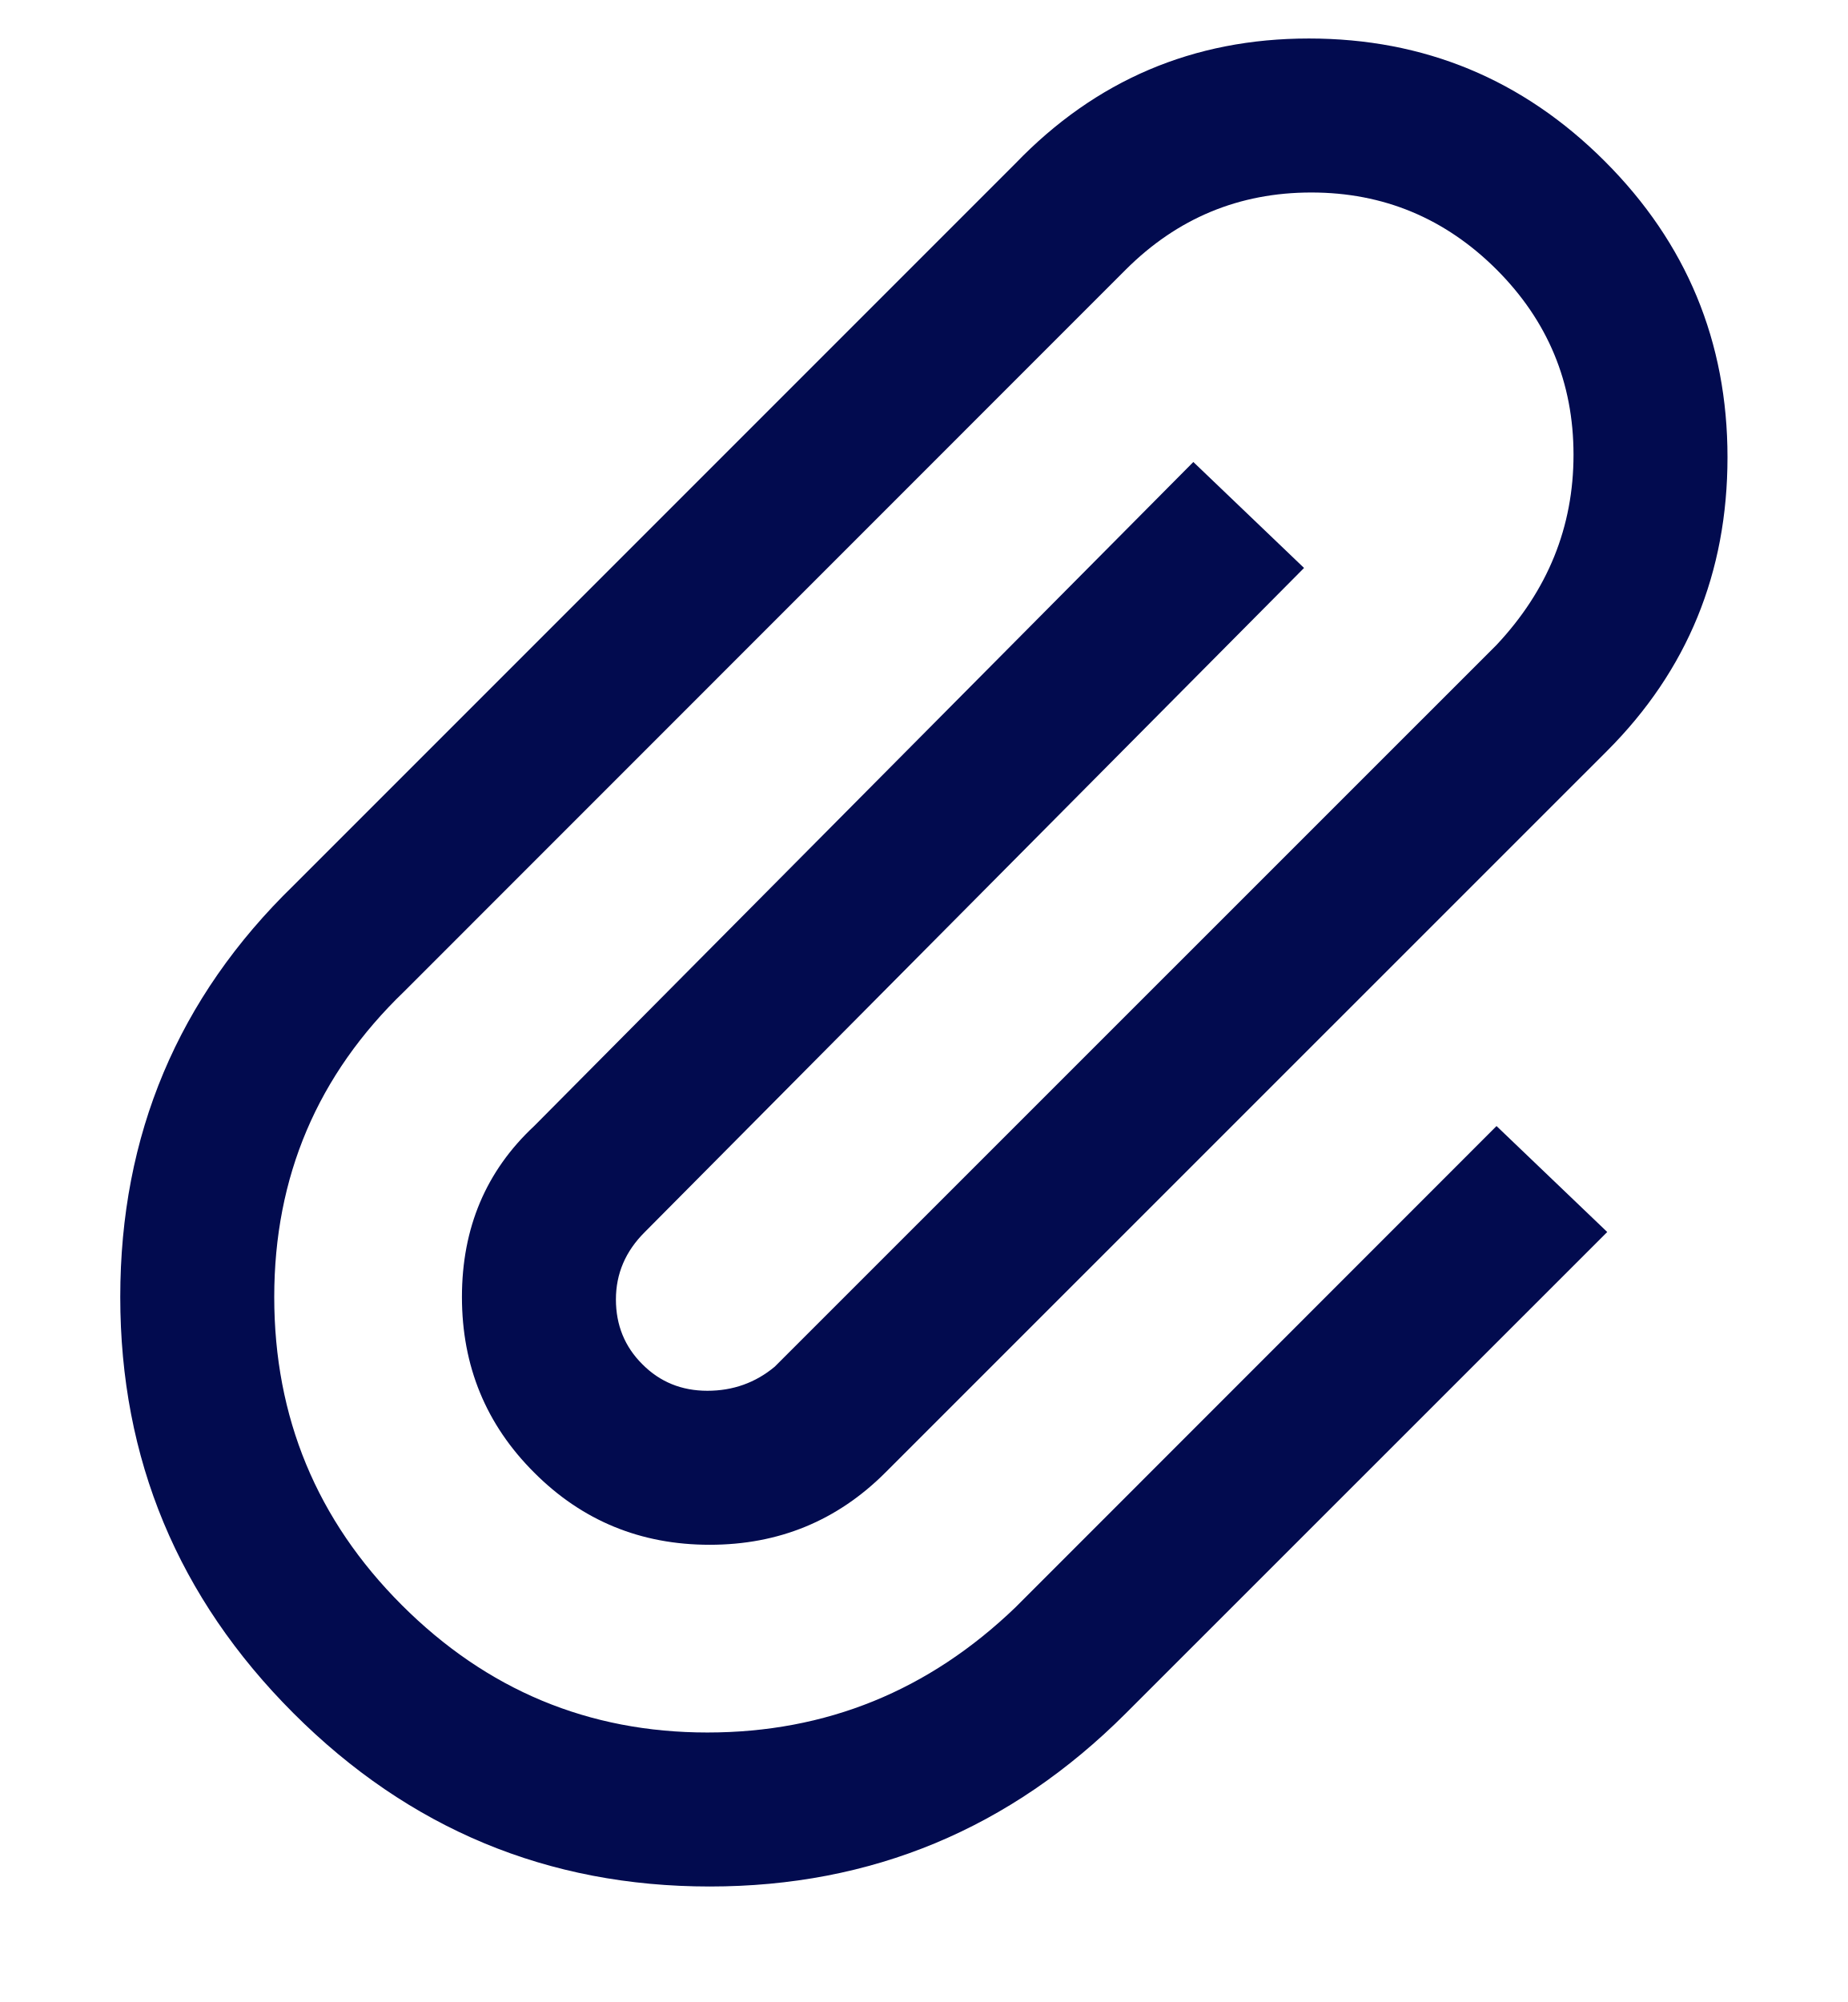
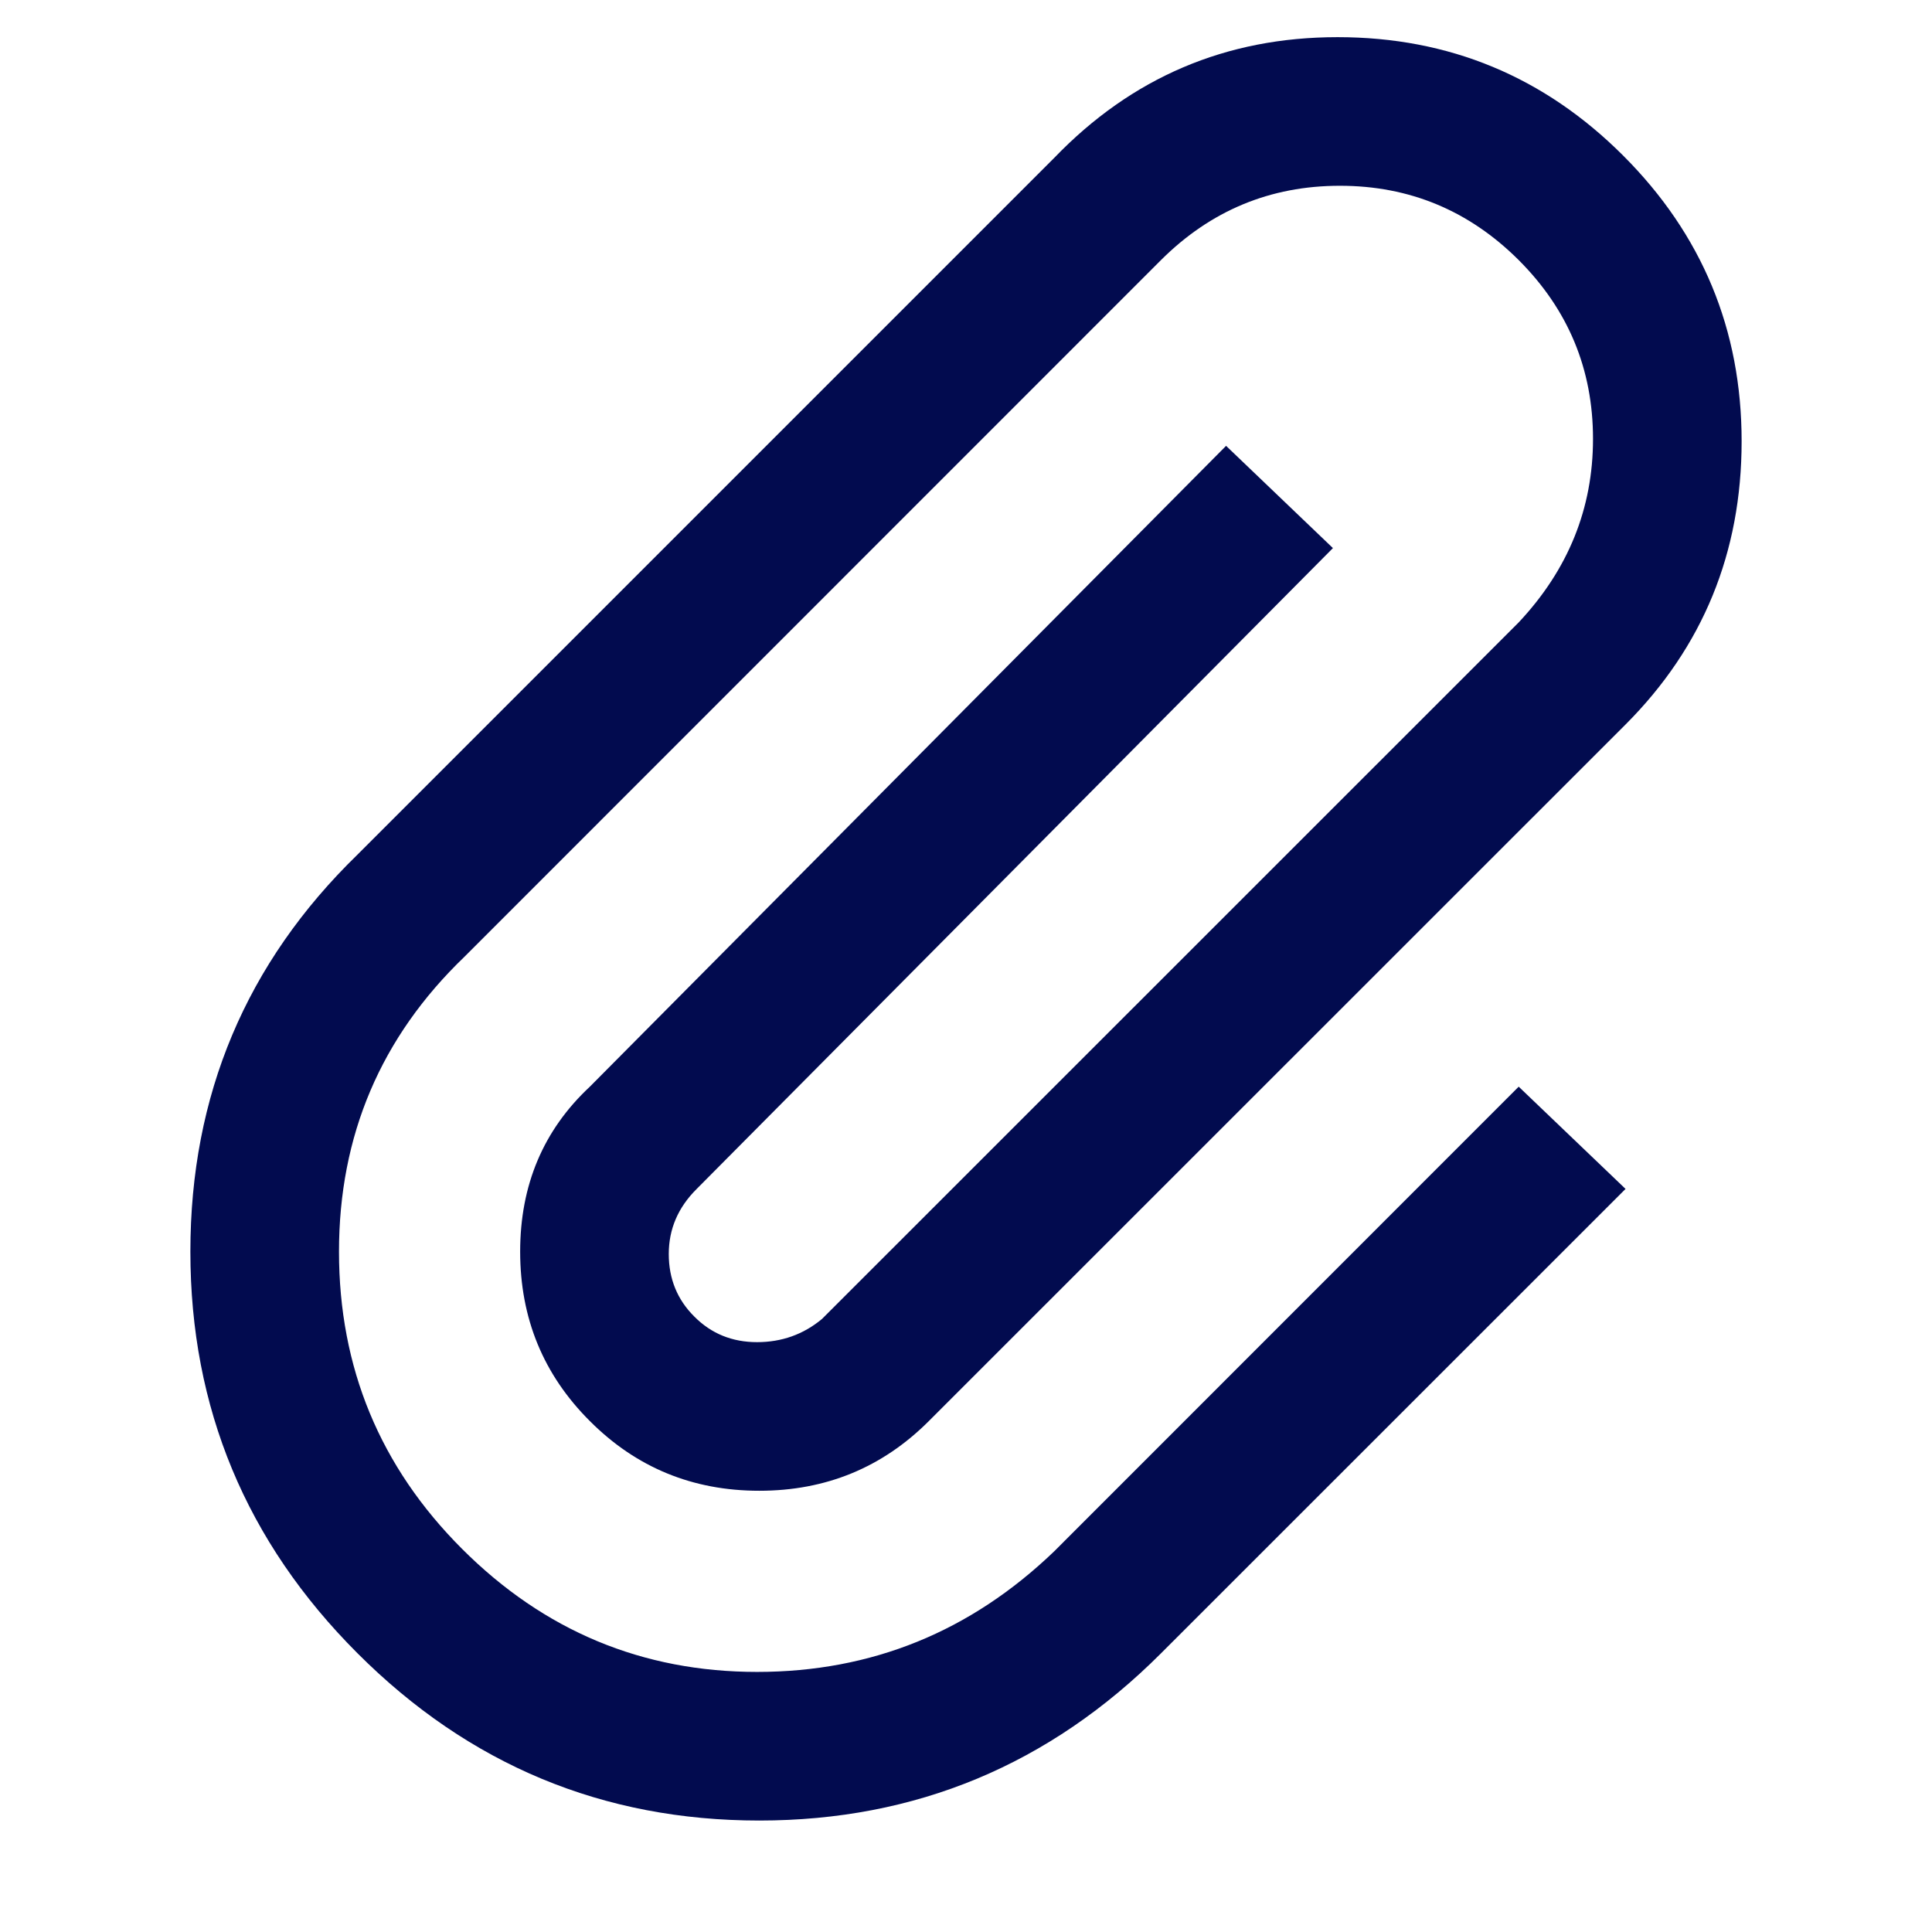
- <svg xmlns="http://www.w3.org/2000/svg" width="12px" height="13px" viewBox="0 0 12 13" version="1.1">
+ <svg xmlns="http://www.w3.org/2000/svg" width="16px" height="16px" viewBox="0 0 12 13" version="1.1">
  <defs />
  <g id="Symbols" stroke="none" stroke-width="1" fill="none" fill-rule="evenodd">
    <path d="M8.5,0.25 C9.25,0.25 9.891,0.516 10.422,1.047 C10.953,1.578 11.219,2.219 11.219,2.969 C11.219,3.719 10.958,4.354 10.438,4.875 L5.75,9.562 C5.437,9.875 5.057,10.031 4.609,10.031 C4.161,10.031 3.781,9.875 3.469,9.562 C3.156,9.25 3,8.87 3,8.422 C3,7.974 3.156,7.604 3.469,7.312 L7.75,3 L8.469,3.688 L4.188,8 C4.062,8.125 4,8.271 4,8.438 C4,8.604 4.057,8.745 4.172,8.859 C4.286,8.974 4.427,9.031 4.594,9.031 C4.76,9.031 4.906,8.979 5.031,8.875 L9.719,4.188 C10.052,3.833 10.219,3.422 10.219,2.953 C10.219,2.484 10.052,2.083 9.719,1.75 C9.385,1.417 8.984,1.25 8.516,1.25 C8.047,1.25 7.646,1.417 7.312,1.75 L2.625,6.438 C2.062,6.979 1.781,7.641 1.781,8.422 C1.781,9.203 2.057,9.87 2.609,10.422 C3.161,10.974 3.823,11.25 4.594,11.25 C5.365,11.25 6.031,10.979 6.594,10.438 L9.719,7.312 L10.438,8 L7.312,11.125 C6.562,11.875 5.661,12.25 4.609,12.25 C3.557,12.25 2.656,11.875 1.906,11.125 C1.156,10.375 0.781,9.474 0.781,8.422 C0.781,7.37 1.156,6.479 1.906,5.75 L6.594,1.062 C7.115,0.521 7.75,0.25 8.5,0.25 Z" id="paperclip" fill="#020B4F" />
  </g>
</svg>
